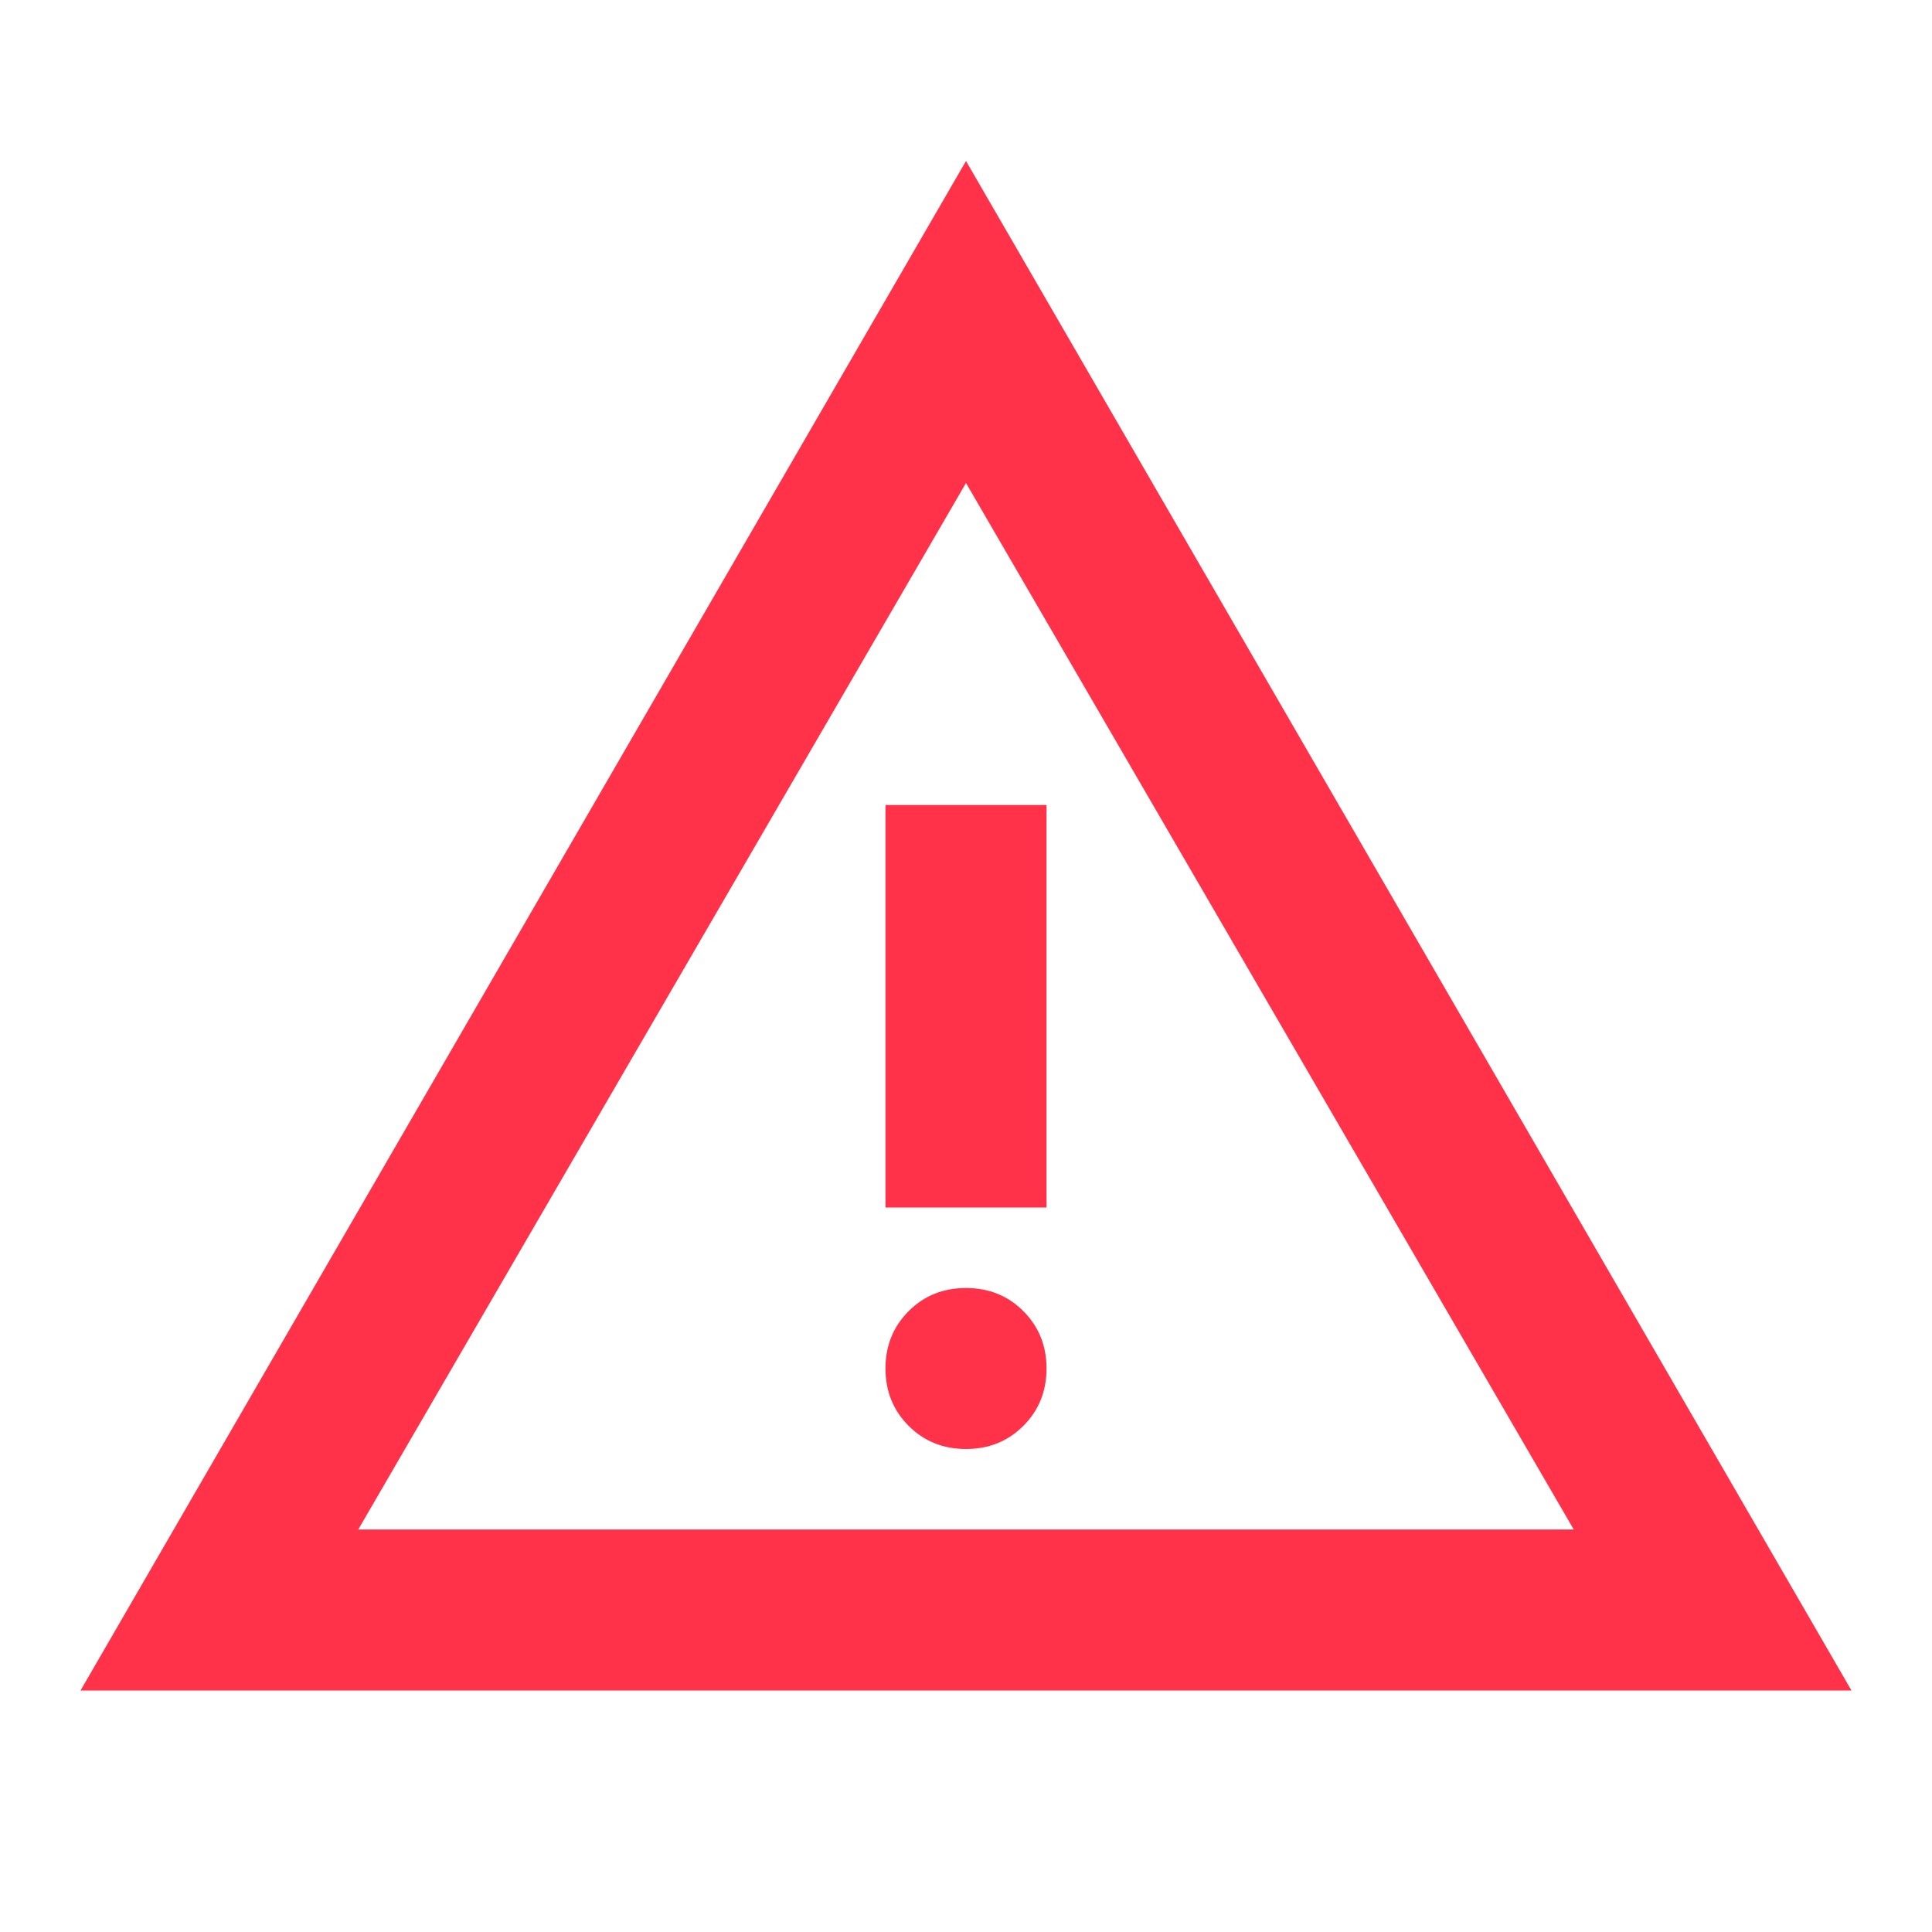
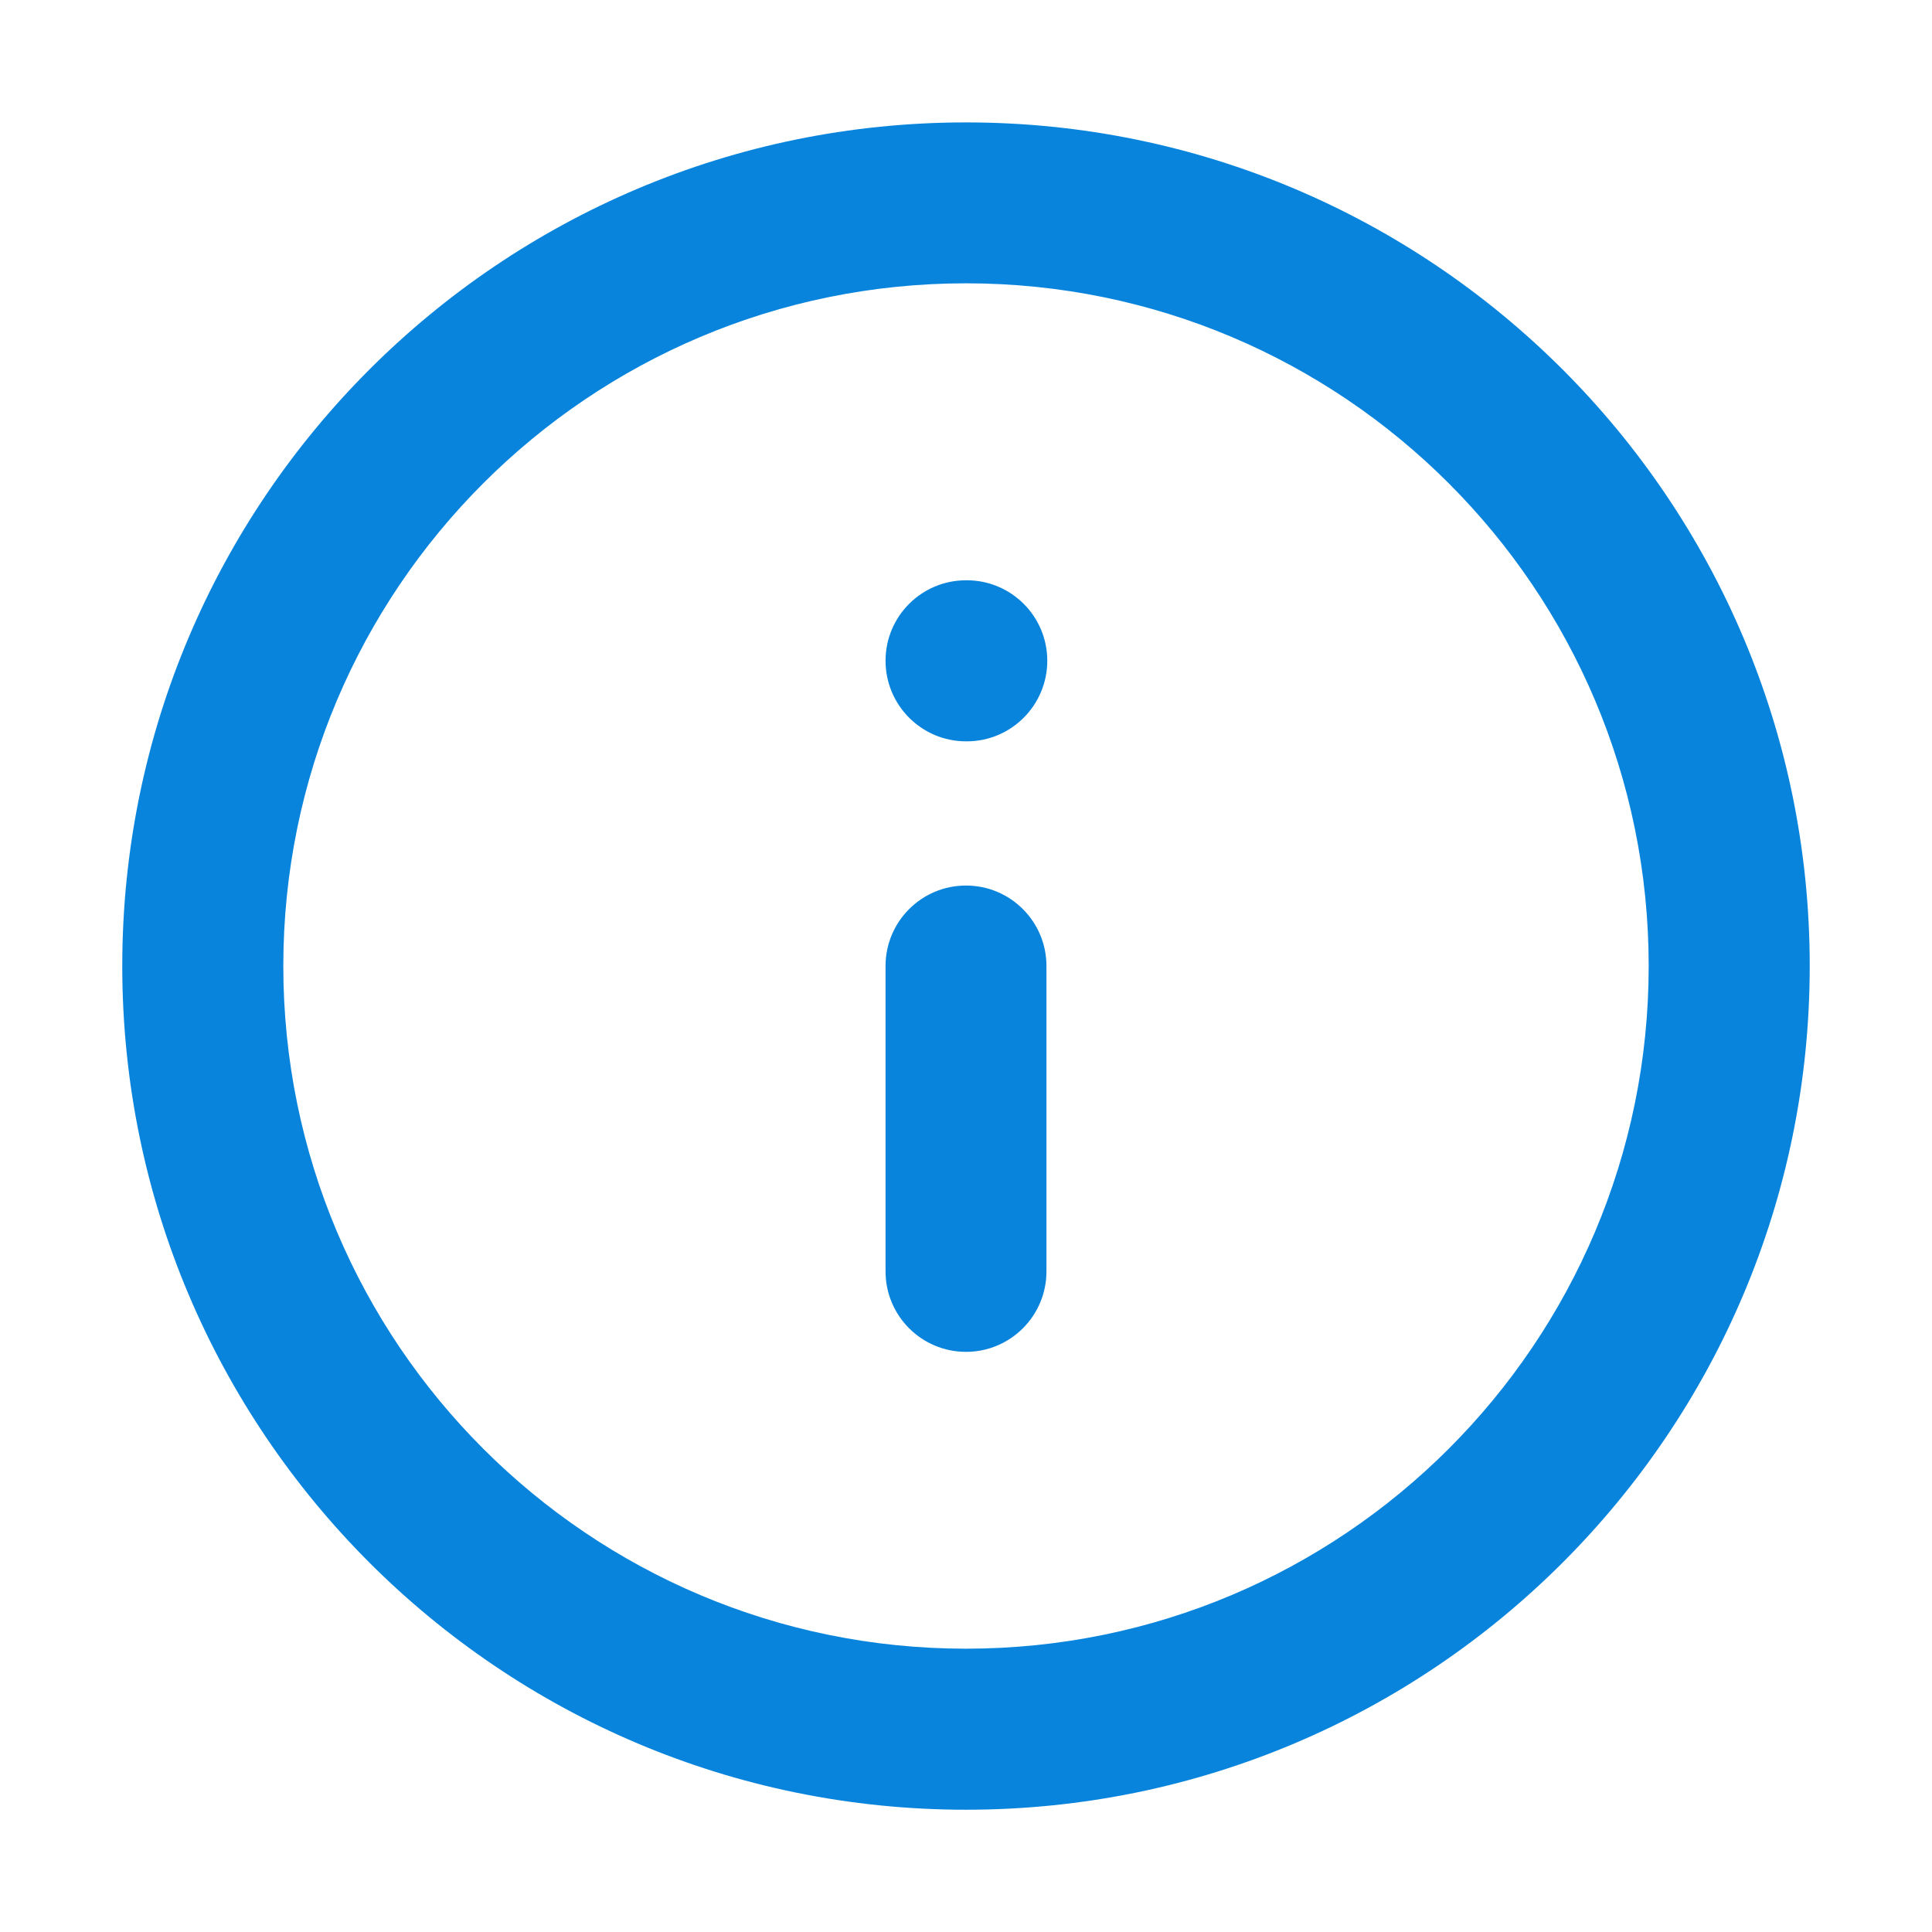
- <svg xmlns="http://www.w3.org/2000/svg" width="28" height="28" fill="none" viewBox="0 0 28 28">
-   <mask id="mask0_3054_4354" style="mask-type:alpha" width="28" height="28" x="0" y="0" maskUnits="userSpaceOnUse">
-     <rect width="28" height="28" fill="#D9D9D9" />
-   </mask>
-   <g mask="url(#mask0_3054_4354)">
-     <path fill="#FF324A" d="M1.167 24.5L14 2.333L26.833 24.5H1.167ZM5.192 22.167H22.808L14 7L5.192 22.167ZM14 21C14.331 21 14.608 20.888 14.831 20.665C15.055 20.441 15.167 20.164 15.167 19.833C15.167 19.503 15.055 19.226 14.831 19.002C14.608 18.778 14.331 18.667 14 18.667C13.669 18.667 13.392 18.778 13.169 19.002C12.945 19.226 12.833 19.503 12.833 19.833C12.833 20.164 12.945 20.441 13.169 20.665C13.392 20.888 13.669 21 14 21ZM12.833 17.5H15.167V11.667H12.833V17.5Z" />
+ <svg xmlns="http://www.w3.org/2000/svg" viewBox="0 0 14 14" fill="none">
+   <g clip-path="url(#clip0_3592_26324)">
+     <path fill-rule="evenodd" clip-rule="evenodd" d="M7 2.053C4.268 2.053 2.053 4.268 2.053 7C2.053 9.733 4.268 11.947 7 11.947C9.732 11.947 11.947 9.733 11.947 7C11.947 4.268 9.732 2.053 7 2.053ZM0.886 7C0.886 3.624 3.624 0.887 7 0.887C10.377 0.887 13.114 3.624 13.114 7C13.114 10.377 10.377 13.114 7 13.114C3.624 13.114 0.886 10.377 0.886 7ZM6.417 4.788C6.417 4.466 6.678 4.205 7 4.205H7.006C7.328 4.205 7.589 4.466 7.589 4.788C7.589 5.11 7.328 5.372 7.006 5.372H7C6.678 5.372 6.417 5.11 6.417 4.788ZM7 6.417C7.322 6.417 7.583 6.678 7.583 7V9.213C7.583 9.535 7.322 9.796 7 9.796C6.678 9.796 6.417 9.535 6.417 9.213V7C6.417 6.678 6.678 6.417 7 6.417Z" fill="#0884DD" />
  </g>
+   <defs>
+     <clipPath id="clip0_3592_26324">
+       <rect width="14" height="14" fill="currentColor" />
+     </clipPath>
+   </defs>
</svg>
